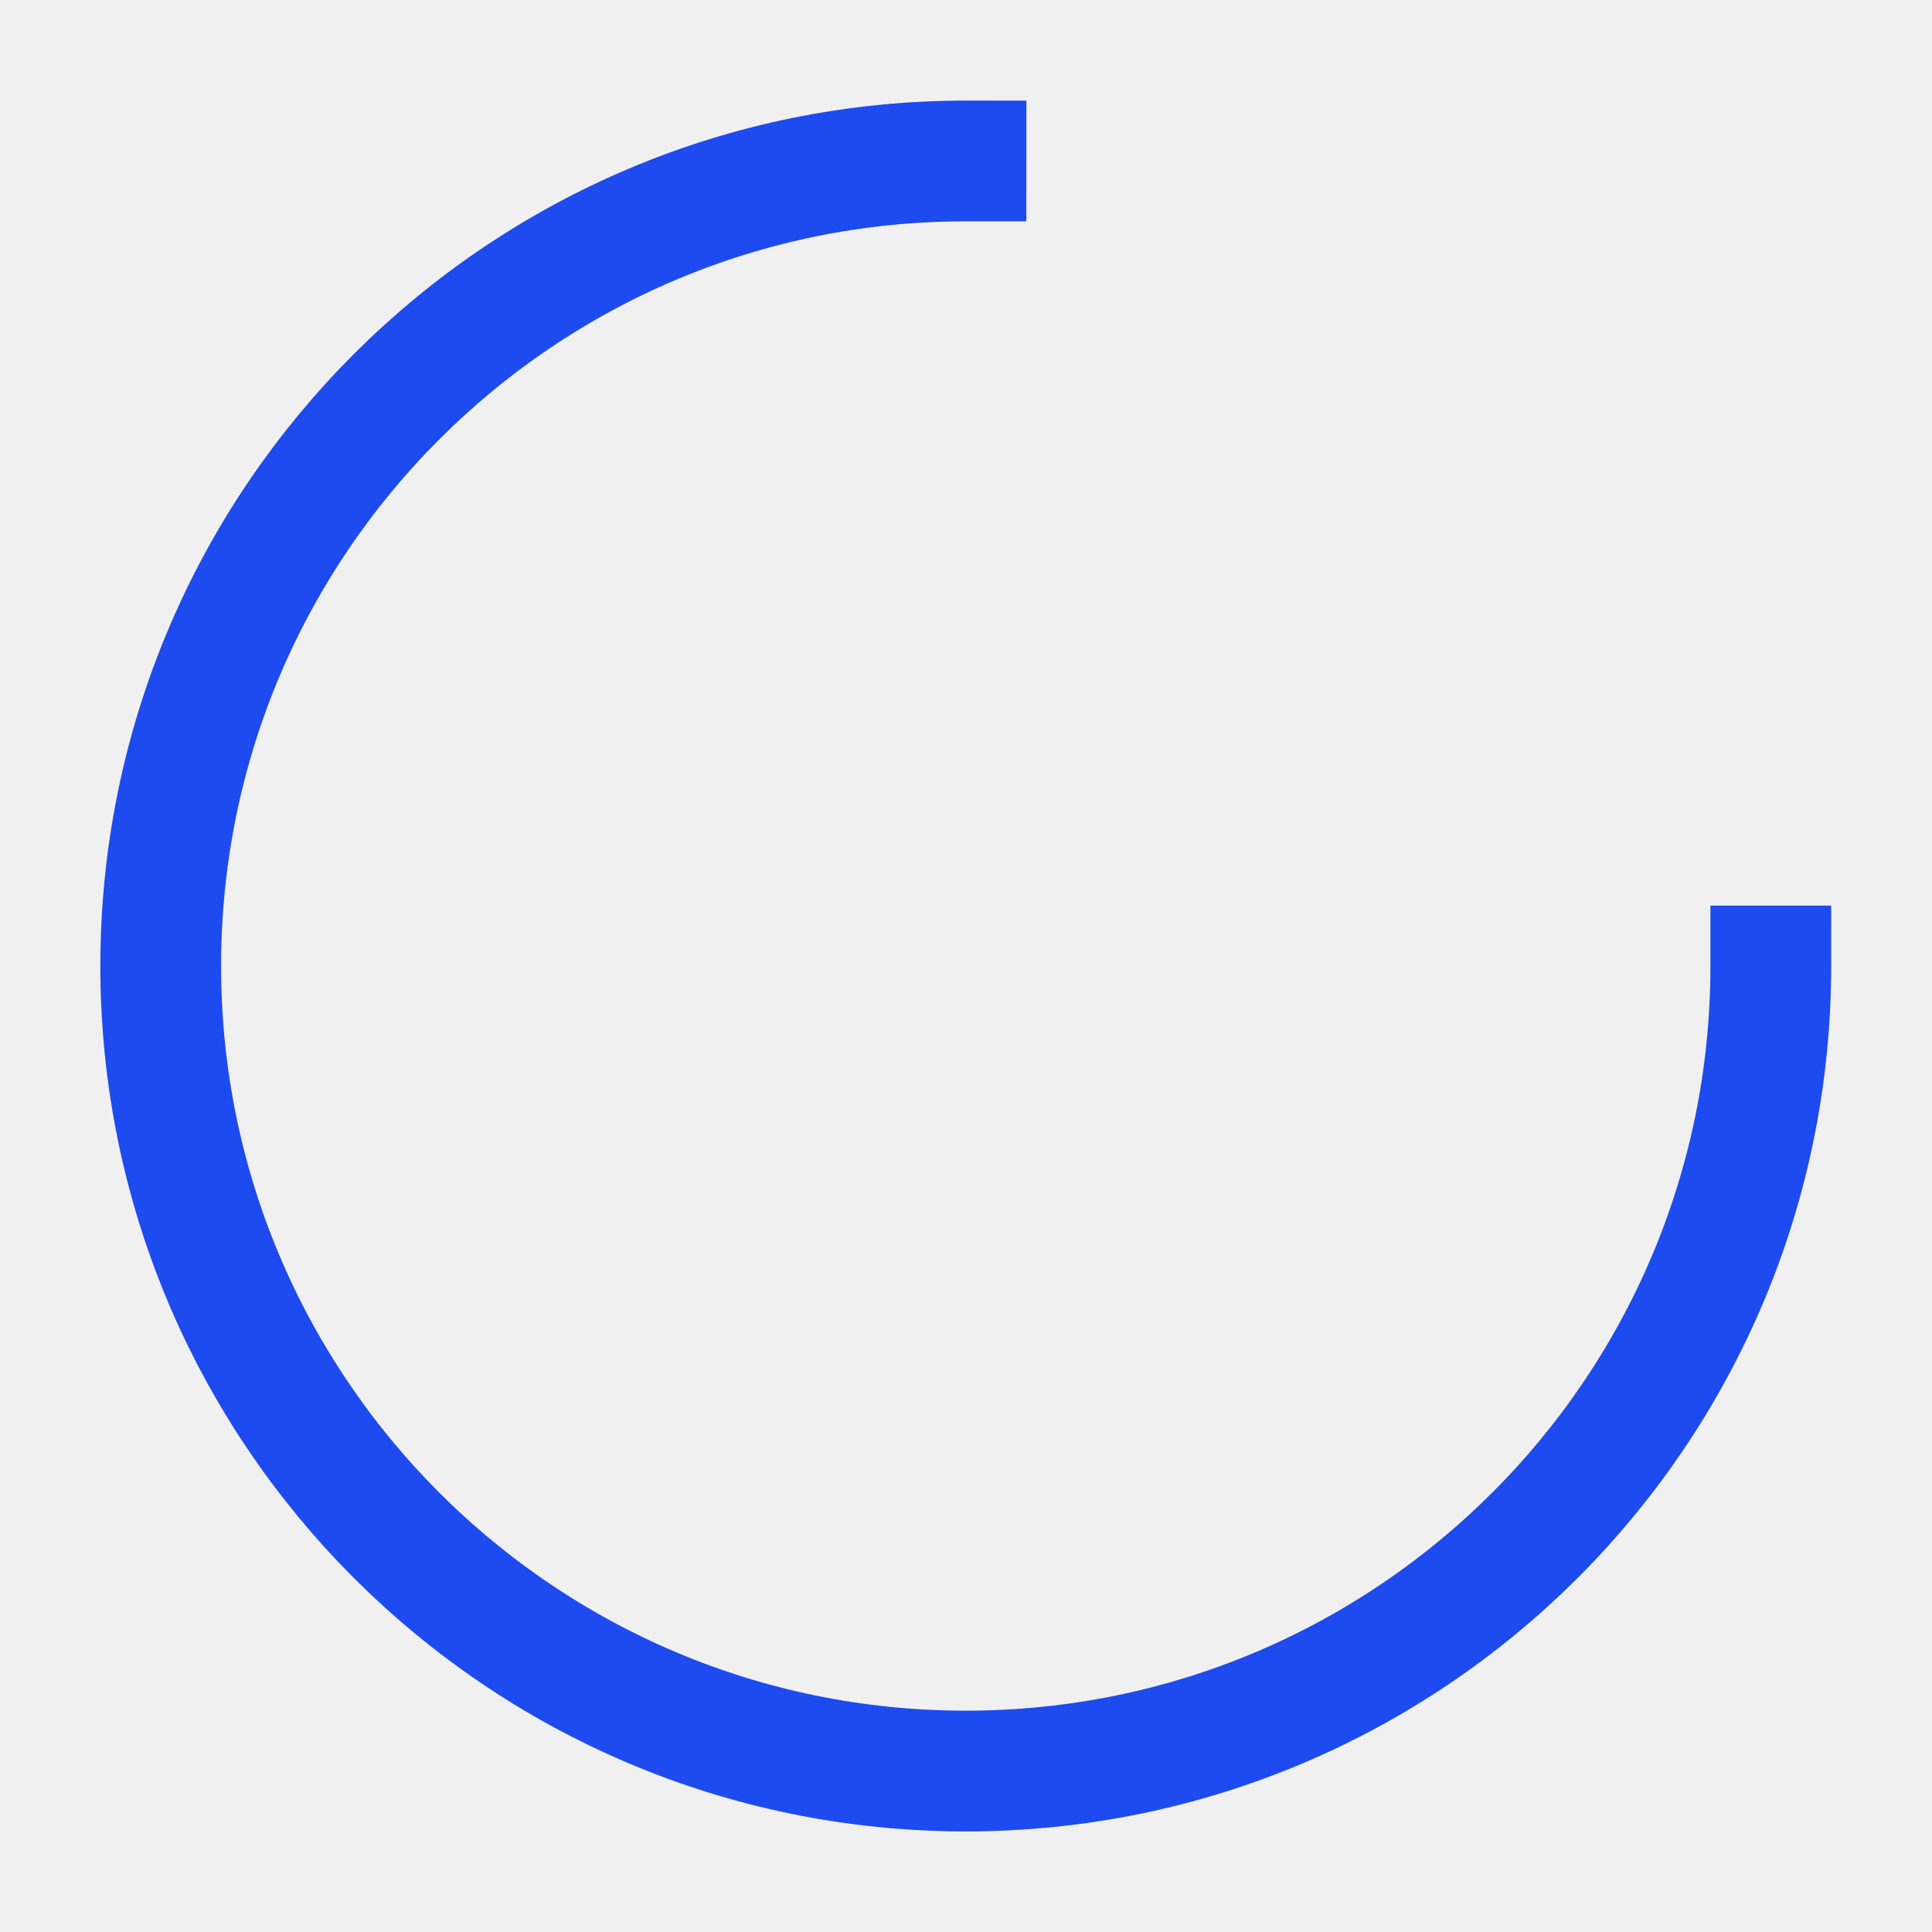
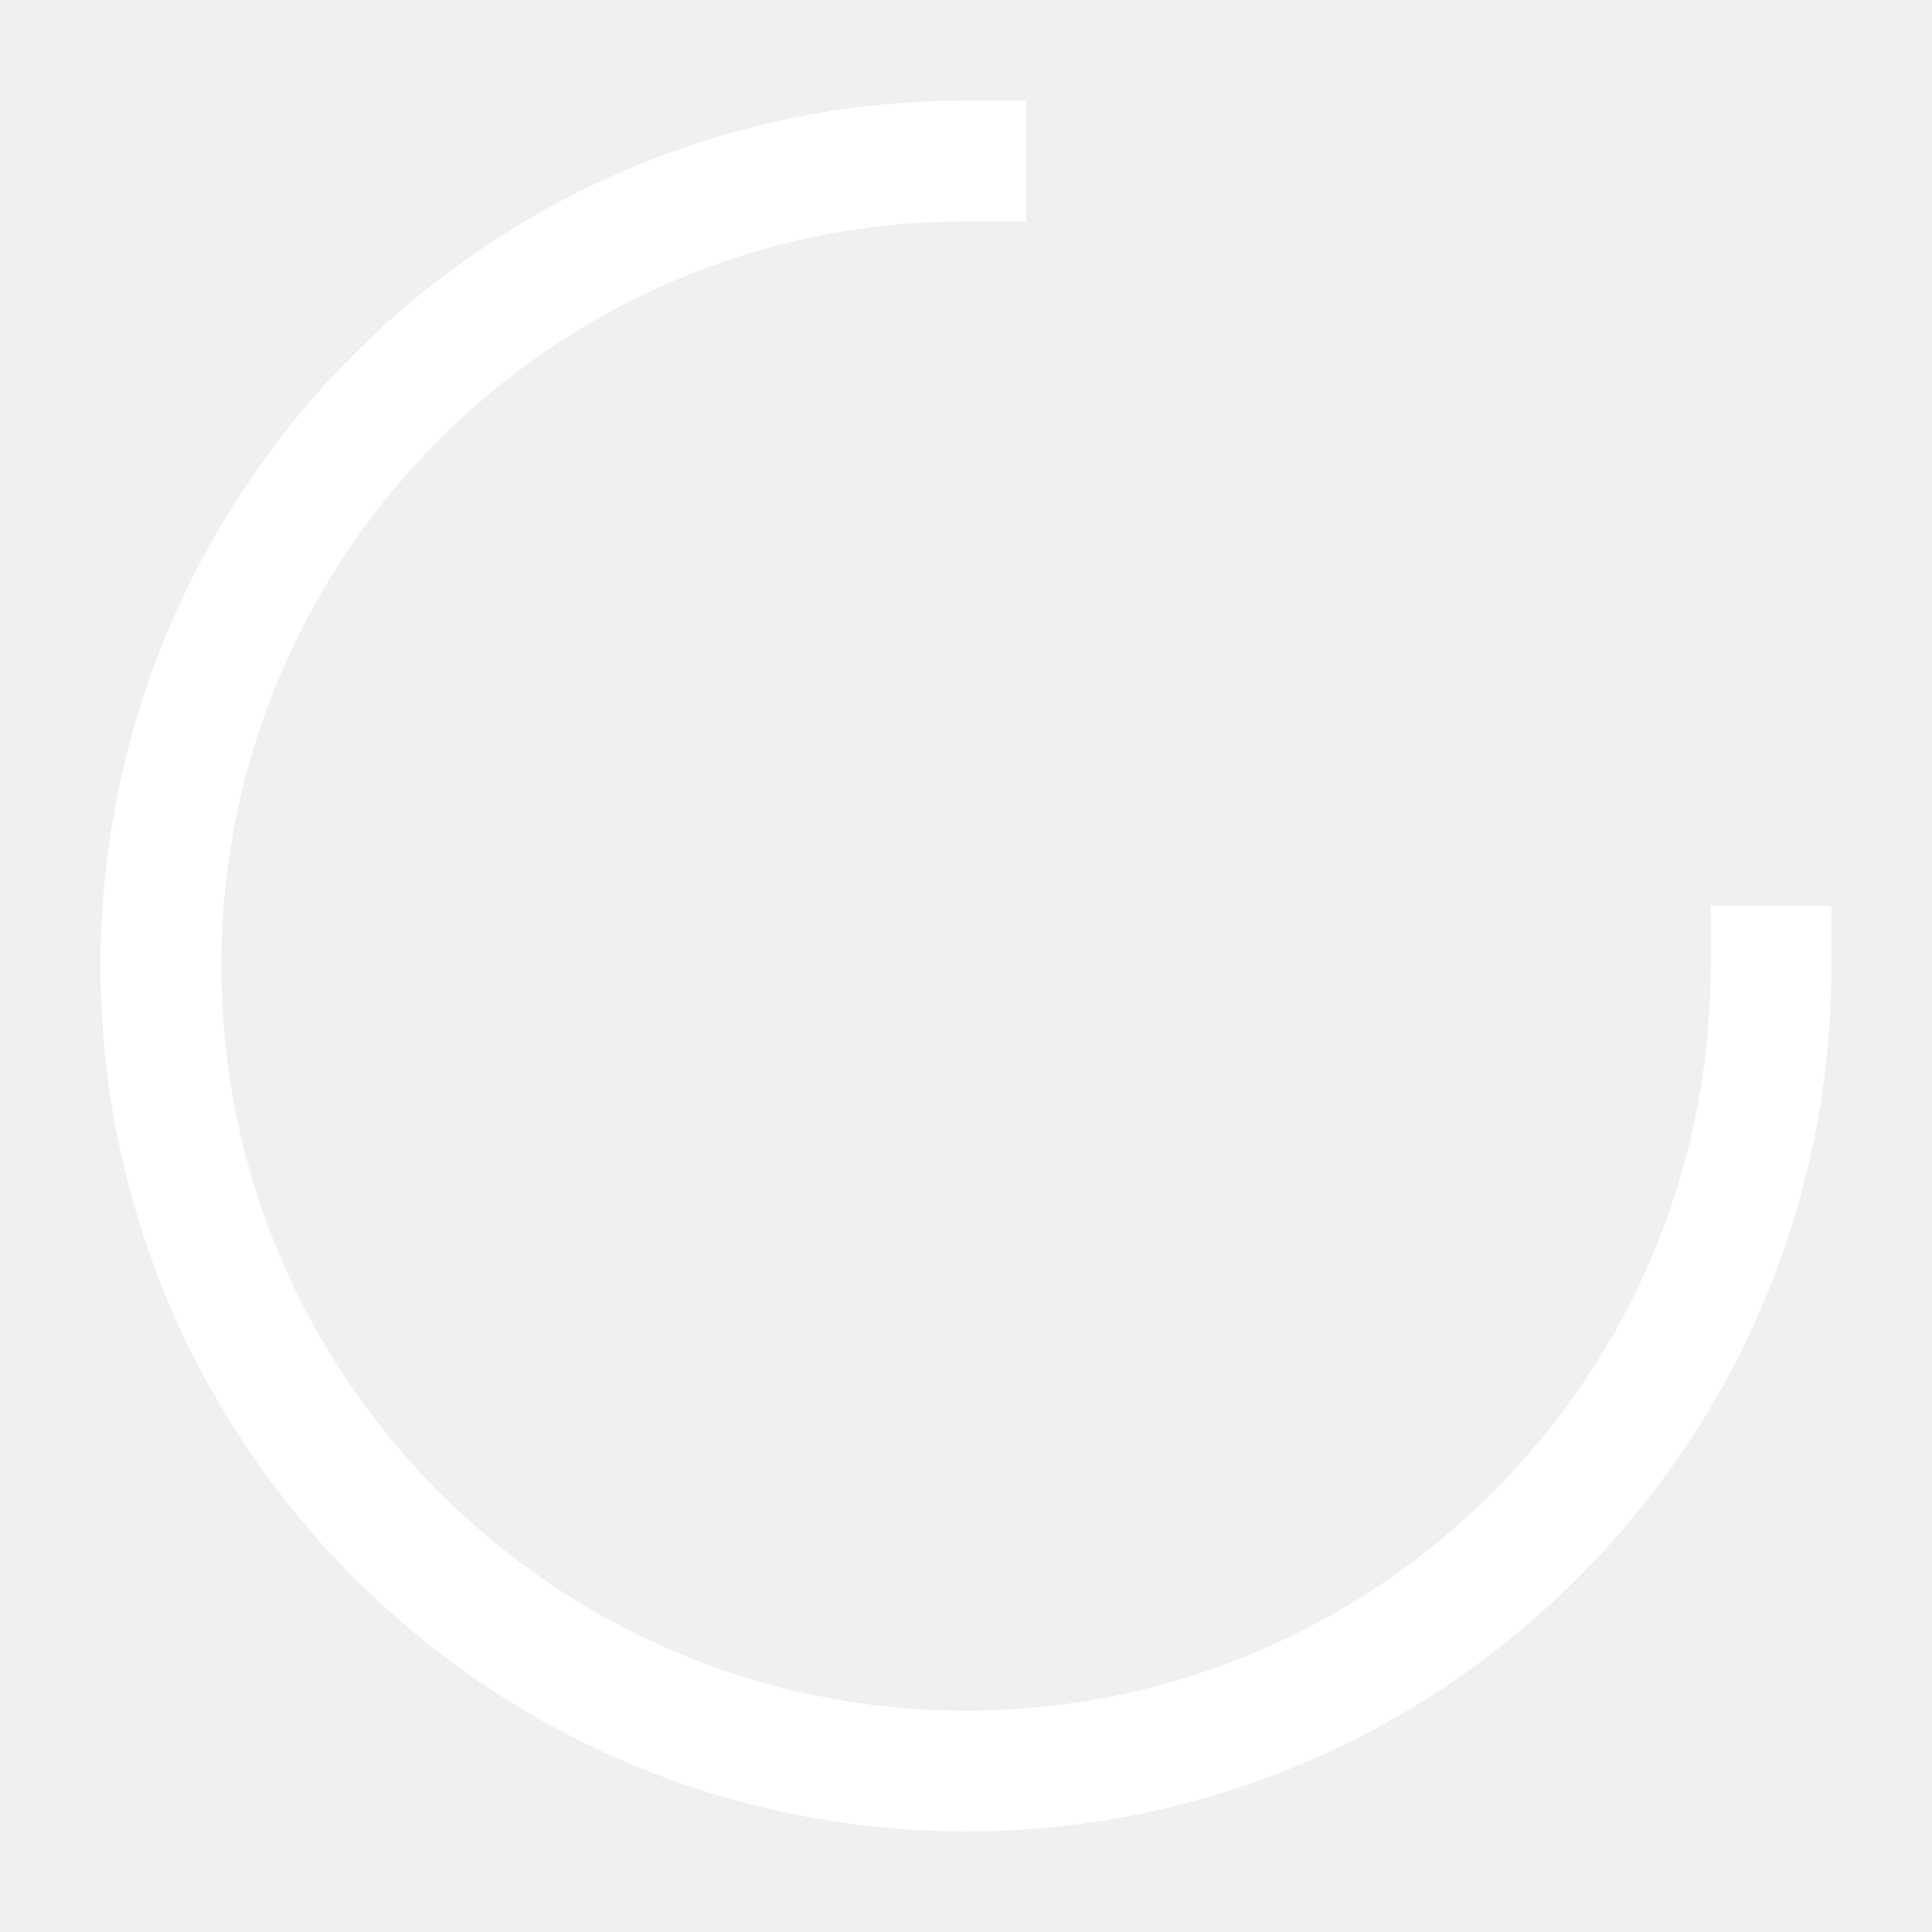
<svg xmlns="http://www.w3.org/2000/svg" width="16" height="16" fill="none">
-   <path d="M8 1.333A6.667 6.667 0 1014.665 8" stroke="#1D4BEF" stroke-miterlimit="16" stroke-linecap="square" stroke-linejoin="round" />
+   <path d="M8 1.333A6.667 6.667 0 1014.667 8" stroke="#fff" stroke-miterlimit="16" stroke-linecap="square" stroke-linejoin="round" />
</svg>
